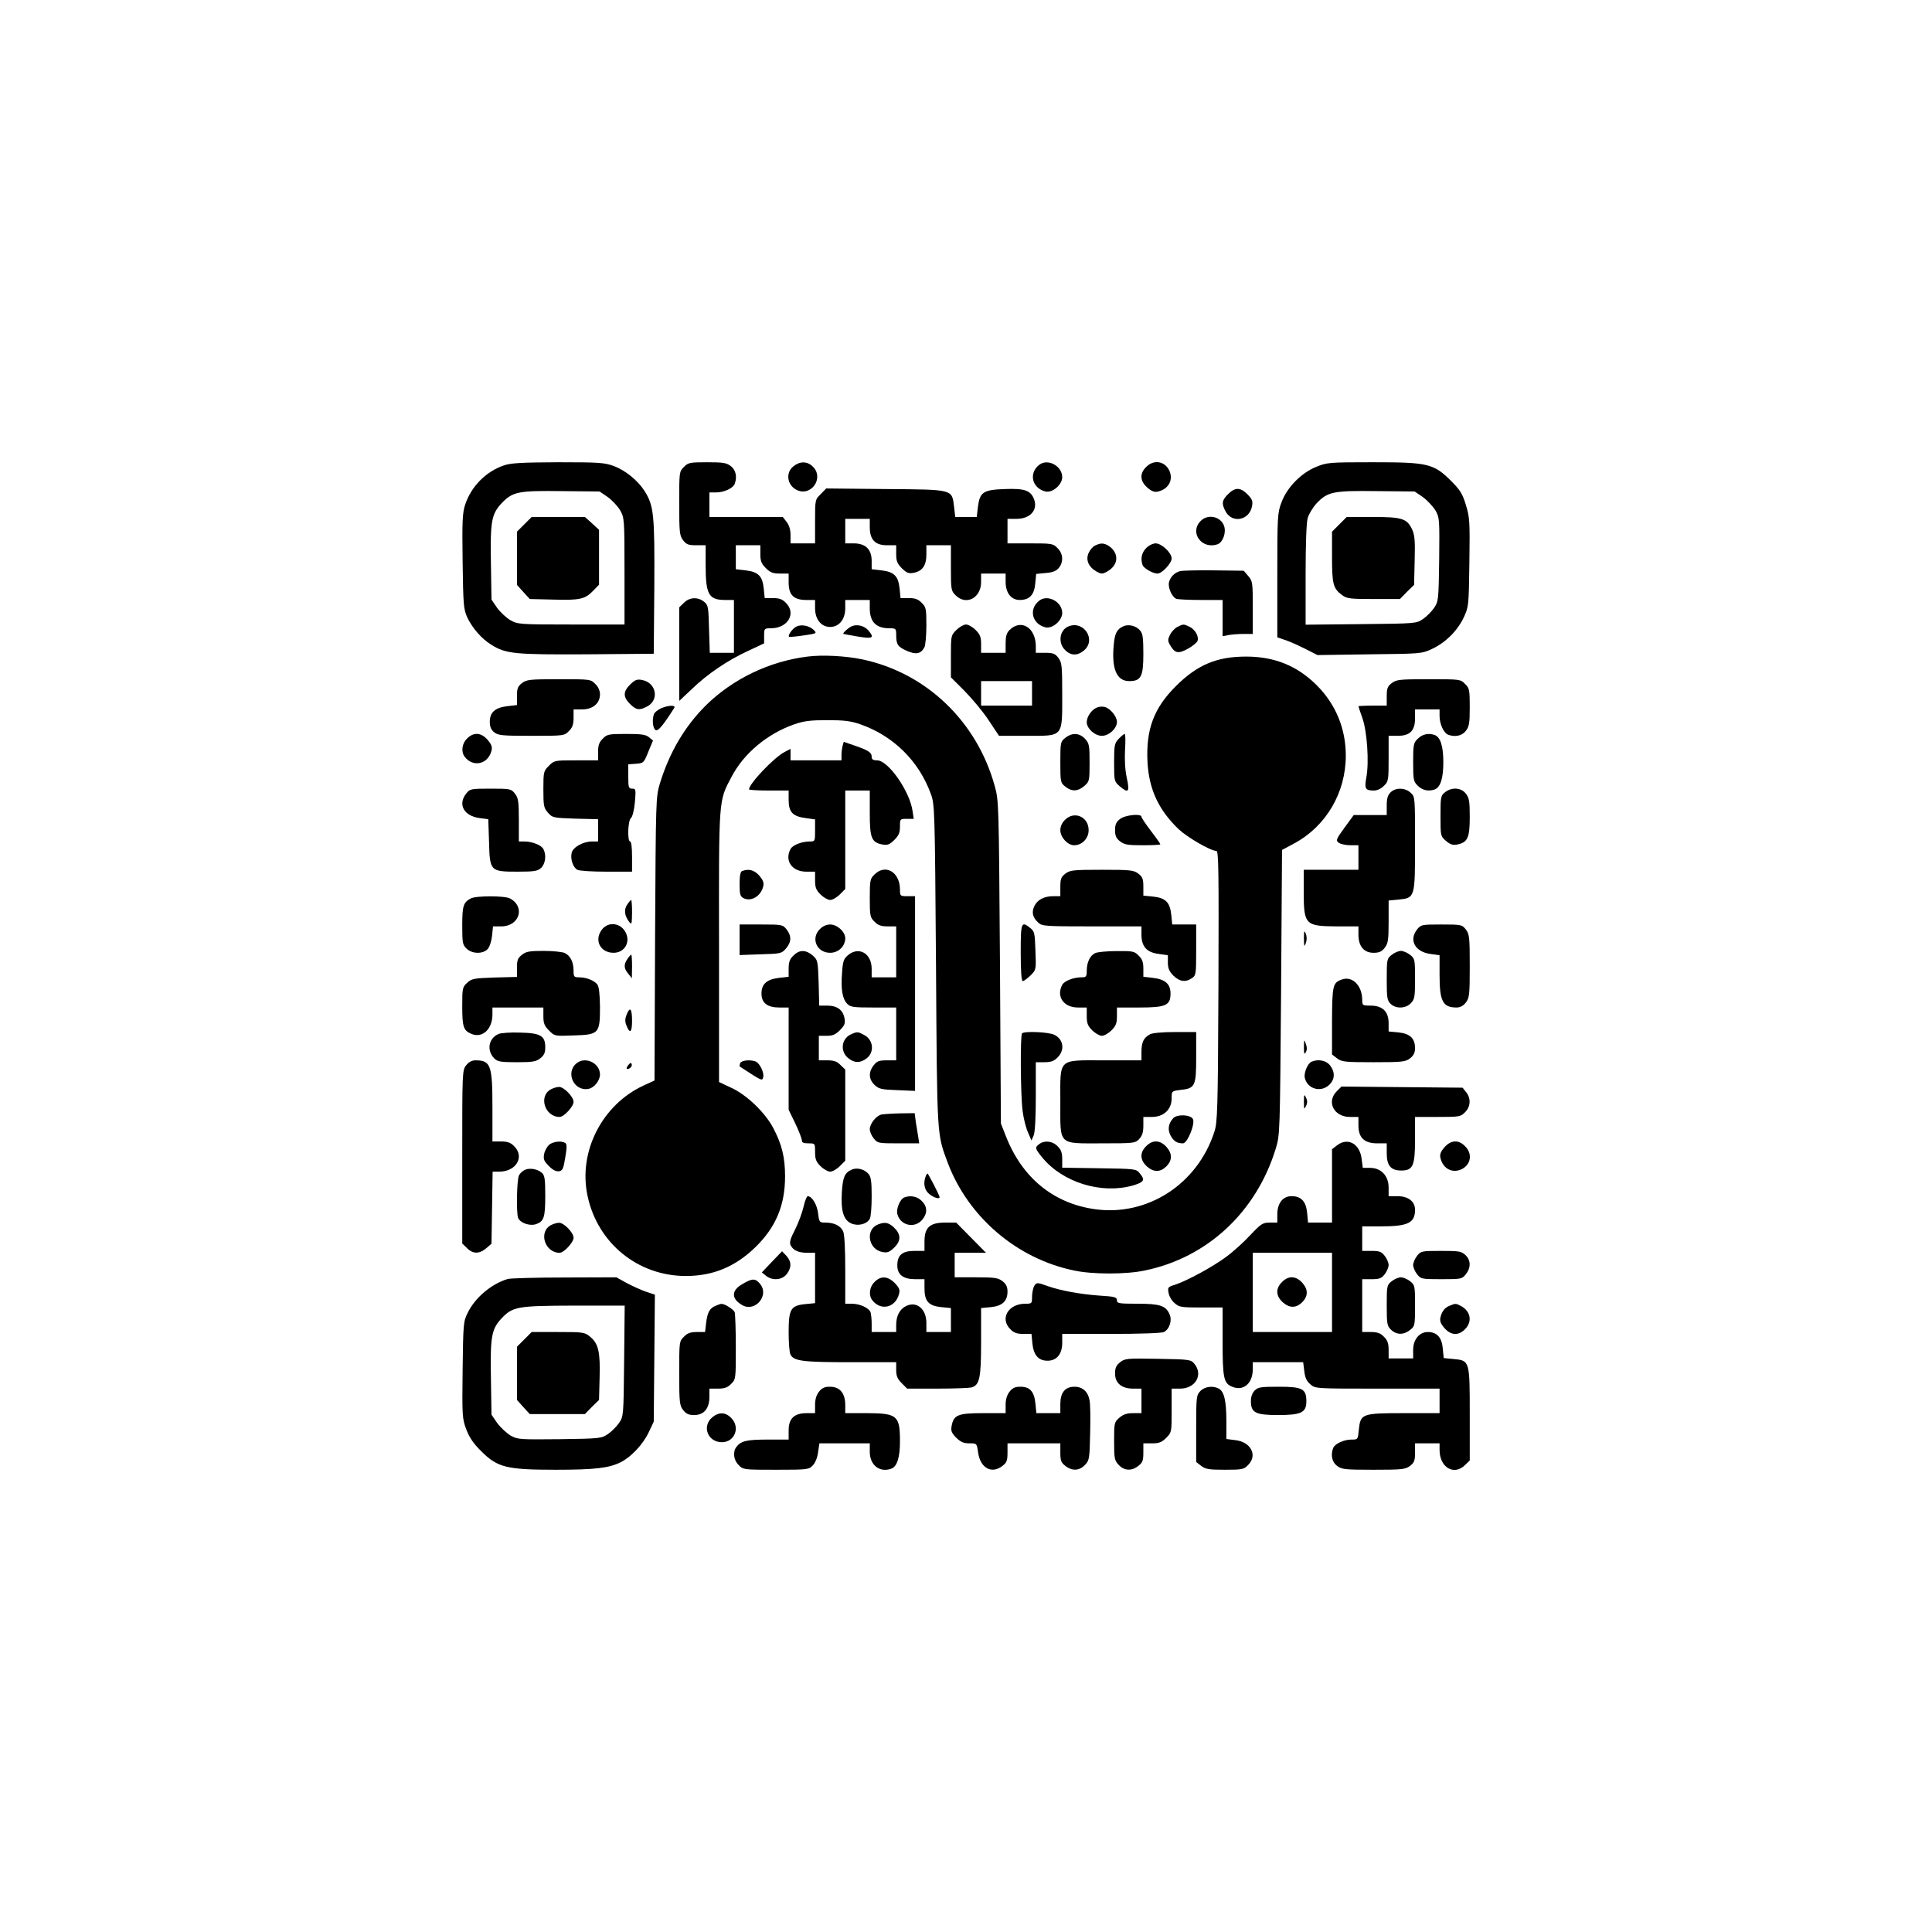
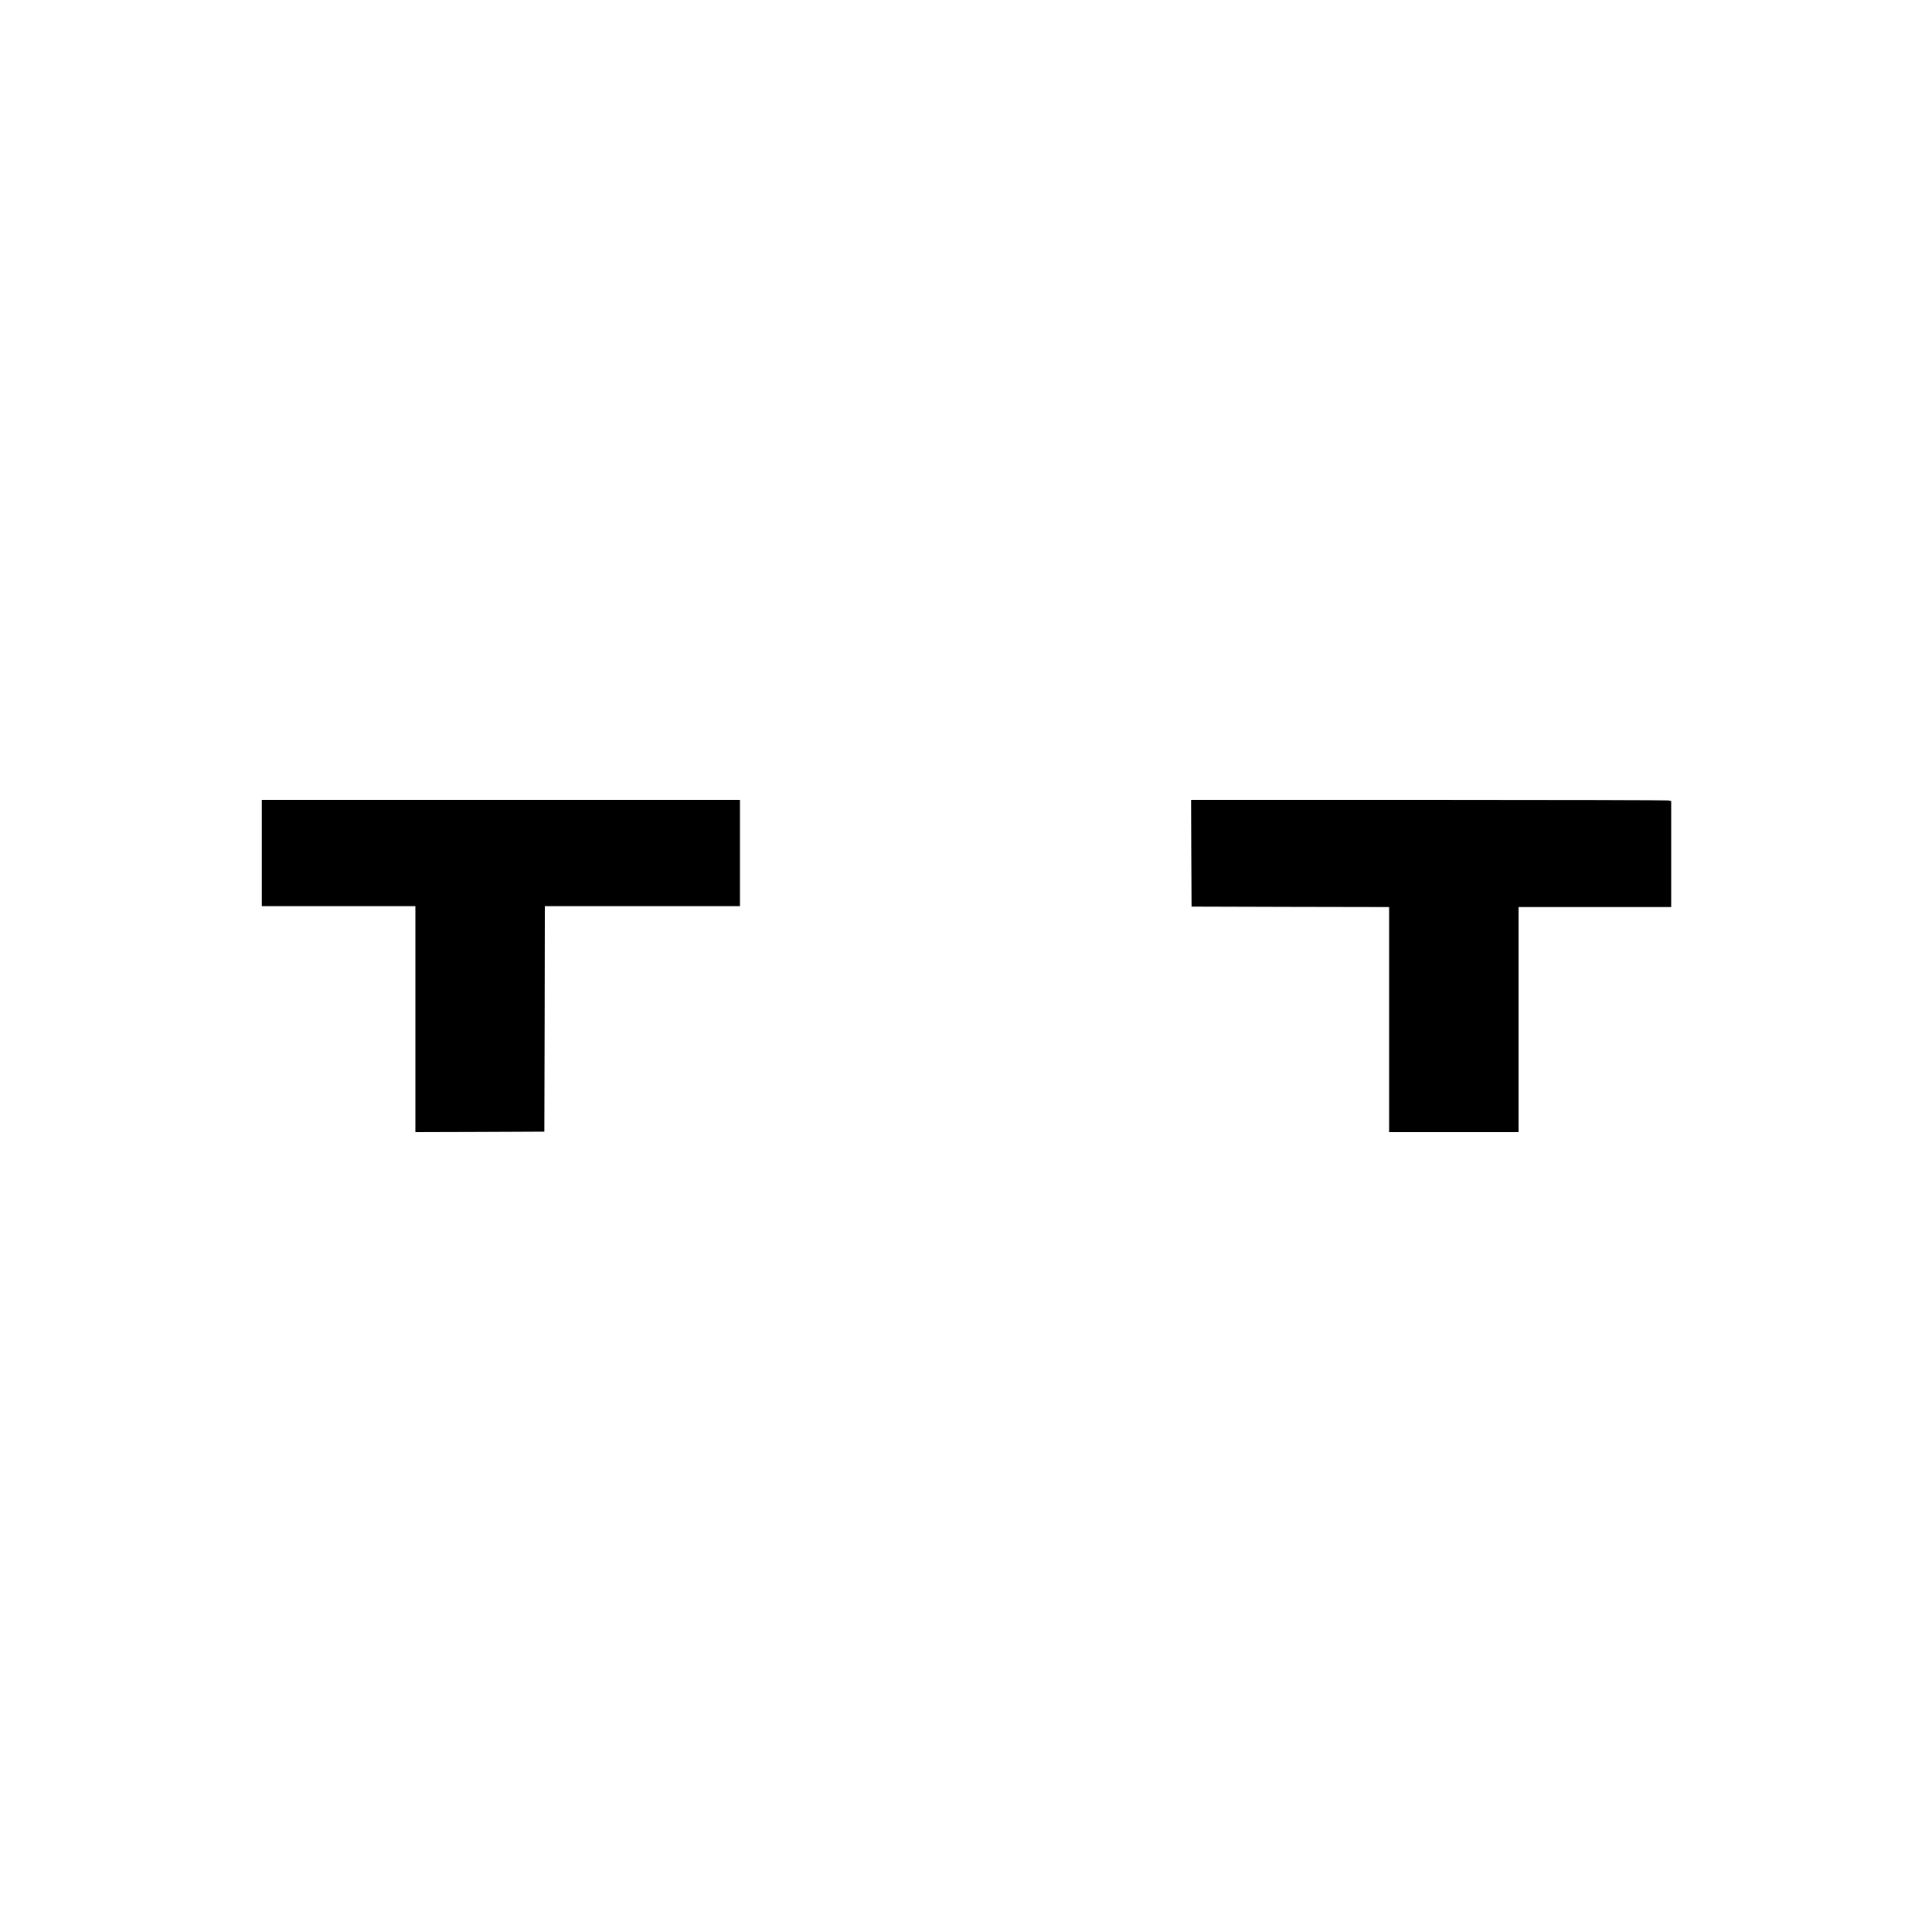
- <svg xmlns="http://www.w3.org/2000/svg" version="1.0" width="1024pt" height="1024pt" viewBox="0 0 1024 1024" preserveAspectRatio="xMidYMid meet">
-   <g transform="translate(0,1024) scale(0.1,-0.1)" fill="#000000" stroke="none">
-     <path d="M2670 7773 c-96 -33 -173 -112 -205 -209 -14 -43 -16 -89 -13 -300 3 -228 5 -253 24 -295 26 -56 76 -114 126 -145 78 -50 125 -54 509 -52 l354 3 3 354 c2 384 -2 430 -52 509 -35 55 -101 109 -163 132 -49 18 -77 20 -296 20 -193 -1 -251 -4 -287 -17z m552 -168 c23 -17 53 -49 65 -70 22 -39 23 -48 23 -322 l0 -283 -282 0 c-275 0 -284 1 -323 23 -21 12 -53 42 -70 65 l-30 44 -3 192 c-4 222 3 261 56 318 59 62 88 68 319 65 l201 -2 44 -30z" />
-     <path d="M2779 7461 l-39 -39 0 -141 0 -141 34 -38 34 -37 127 -3 c140 -4 166 2 211 49 l29 30 0 145 0 146 -37 34 -38 34 -141 0 -141 0 -39 -39z" />
-     <path d="M3625 7765 c-25 -24 -25 -27 -25 -193 0 -156 2 -171 21 -196 17 -22 28 -26 70 -26 l49 0 0 -104 c0 -157 16 -186 104 -186 l46 0 0 -140 0 -140 -64 0 -64 0 -4 126 c-3 118 -4 127 -27 145 -32 26 -77 24 -106 -6 l-25 -24 0 -248 0 -248 66 62 c82 80 193 155 301 204 l83 39 0 40 c0 39 1 40 36 40 90 0 136 79 79 135 -18 19 -35 25 -68 25 l-44 0 -5 51 c-7 66 -29 88 -96 96 l-52 6 0 63 0 64 65 0 65 0 0 -46 c0 -37 5 -51 29 -75 24 -24 38 -29 75 -29 l46 0 0 -48 c0 -65 27 -92 93 -92 l47 0 0 -44 c0 -59 33 -99 80 -99 47 0 80 40 80 99 l0 44 65 0 65 0 0 -47 c1 -70 34 -103 104 -103 34 0 36 -2 36 -34 0 -52 8 -64 57 -86 49 -21 74 -16 93 20 5 10 10 62 10 115 0 89 -2 98 -25 120 -18 19 -35 25 -68 25 l-44 0 -5 51 c-7 66 -29 88 -96 96 l-52 6 0 44 c0 61 -32 93 -95 93 l-45 0 0 65 0 65 65 0 65 0 0 -44 c0 -66 28 -96 91 -96 l49 0 0 -46 c0 -37 5 -51 30 -76 26 -25 36 -29 63 -24 46 9 67 39 67 97 l0 49 65 0 65 0 0 -120 c0 -115 1 -122 25 -145 55 -56 135 -15 135 70 l0 45 65 0 65 0 0 -44 c0 -58 29 -96 75 -96 51 0 77 27 82 87 l5 51 51 5 c37 3 56 11 69 27 26 32 23 76 -7 105 -23 24 -30 25 -145 25 l-120 0 0 65 0 65 48 0 c72 0 114 47 93 103 -18 48 -50 59 -155 55 -115 -4 -133 -16 -143 -96 l-6 -52 -57 0 -57 0 -6 52 c-12 96 0 93 -363 96 l-315 3 -29 -30 c-30 -29 -30 -30 -30 -145 l0 -116 -65 0 -65 0 0 44 c0 29 -7 52 -21 70 l-20 26 -195 0 -194 0 0 65 0 65 35 0 c42 0 90 22 99 45 14 37 6 74 -20 94 -23 18 -41 21 -126 21 -92 0 -101 -2 -123 -25z" />
-     <path d="M4206 7769 c-43 -33 -35 -99 15 -125 78 -40 150 64 86 124 -29 28 -67 28 -101 1z" />
-     <path d="M5509 7777 c-58 -44 -40 -124 32 -142 37 -9 89 36 89 76 0 59 -76 100 -121 66z" />
-     <path d="M6075 7765 c-36 -35 -33 -76 7 -110 23 -20 38 -25 57 -20 57 14 82 65 57 114 -25 48 -82 56 -121 16z" />
-     <path d="M6975 7765 c-79 -32 -154 -109 -183 -188 -21 -55 -22 -74 -22 -387 l0 -328 38 -13 c20 -6 68 -27 106 -46 l69 -35 276 4 c274 3 276 3 332 29 72 34 134 96 168 168 25 55 26 61 29 289 3 216 2 238 -18 304 -18 60 -30 80 -78 128 -93 93 -123 100 -415 100 -234 0 -244 -1 -302 -25z m567 -160 c23 -17 53 -49 66 -70 22 -39 22 -47 20 -261 -3 -215 -4 -221 -27 -256 -13 -19 -40 -46 -59 -59 -35 -24 -38 -24 -329 -27 l-293 -3 0 263 c0 157 4 279 11 302 6 21 27 56 47 78 59 62 88 68 319 65 l201 -2 44 -30z" />
-     <path d="M7099 7461 l-39 -39 0 -133 c0 -145 6 -168 53 -203 26 -19 42 -21 168 -21 l139 0 37 38 38 37 3 129 c3 107 0 136 -14 166 -27 57 -54 65 -210 65 l-136 0 -39 -39z" />
-     <path d="M6509 7621 c-33 -33 -35 -50 -14 -90 34 -67 127 -50 141 26 5 27 1 37 -24 63 -38 38 -66 38 -103 1z" />
-     <path d="M6362 7477 c-59 -63 11 -152 93 -121 27 11 45 62 33 96 -18 52 -88 66 -126 25z" />
-     <path d="M5803 7348 c-12 -6 -27 -24 -34 -41 -15 -36 1 -73 44 -97 24 -13 30 -13 54 0 43 24 59 61 44 97 -12 29 -47 54 -74 52 -7 0 -22 -5 -34 -11z" />
-     <path d="M6075 7335 c-24 -24 -31 -57 -19 -90 7 -18 55 -45 79 -45 24 0 75 55 75 80 0 30 -53 80 -85 80 -14 0 -37 -11 -50 -25z" />
-     <path d="M6255 7213 c-29 -7 -52 -31 -59 -59 -7 -28 16 -79 39 -88 9 -3 68 -6 131 -6 l114 0 0 -96 0 -96 31 6 c17 3 53 6 80 6 l49 0 0 139 c0 133 -1 141 -24 168 l-24 28 -159 2 c-87 1 -167 -1 -178 -4z" />
-     <path d="M5509 7057 c-58 -44 -40 -124 32 -142 37 -9 89 36 89 76 0 59 -76 100 -121 66z" />
-     <path d="M4223 6920 c-20 -8 -49 -47 -41 -55 2 -2 37 1 77 7 70 10 72 11 54 29 -23 22 -62 31 -90 19z" />
-     <path d="M4515 6921 c-19 -8 -53 -40 -44 -41 2 -1 37 -7 77 -14 78 -13 88 -7 55 32 -21 25 -60 35 -88 23z" />
-     <path d="M5069 6901 c-29 -29 -29 -31 -29 -140 l0 -111 74 -74 c40 -41 98 -110 127 -155 l54 -81 147 0 c196 0 188 -10 188 220 0 154 -2 169 -21 194 -17 22 -28 26 -70 26 l-49 0 0 34 c0 100 -78 148 -140 86 -15 -15 -20 -34 -20 -70 l0 -50 -65 0 -65 0 0 46 c0 37 -5 51 -29 75 -16 16 -39 29 -51 29 -12 0 -35 -13 -51 -29z m401 -336 l0 -65 -135 0 -135 0 0 65 0 65 135 0 135 0 0 -65z" />
-     <path d="M5663 6920 c-47 -19 -57 -87 -18 -125 30 -31 66 -32 101 -2 66 57 -2 160 -83 127z" />
-     <path d="M5955 6921 c-35 -15 -47 -38 -52 -100 -12 -127 16 -191 82 -191 63 0 75 24 75 144 0 84 -3 108 -17 124 -21 25 -60 35 -88 23z" />
-     <path d="M6240 6917 c-14 -7 -31 -26 -39 -42 -12 -25 -12 -32 0 -53 26 -45 43 -49 96 -20 26 15 50 34 51 44 6 24 -16 60 -45 73 -30 14 -32 14 -63 -2z" />
-     <path d="M4280 6760 c-202 -25 -395 -118 -537 -257 -113 -112 -194 -249 -245 -414 -22 -74 -22 -77 -26 -825 l-3 -751 -57 -26 c-221 -102 -348 -351 -298 -585 53 -251 267 -425 521 -425 143 0 260 48 366 150 110 106 160 223 160 378 0 101 -17 170 -63 257 -43 81 -137 172 -219 211 l-68 32 0 715 c-1 795 -3 772 66 902 65 125 190 229 333 279 52 18 87 22 175 22 88 0 123 -4 175 -22 175 -61 311 -195 374 -370 20 -54 21 -81 27 -906 6 -923 4 -892 63 -1050 109 -287 367 -507 669 -569 98 -21 276 -21 374 0 332 68 592 310 695 647 22 71 22 84 28 827 l5 755 65 35 c169 91 273 269 273 465 0 143 -53 272 -154 373 -103 103 -224 152 -374 152 -155 0 -258 -43 -371 -155 -118 -117 -161 -230 -152 -405 8 -143 58 -252 165 -355 46 -43 169 -115 200 -115 12 0 13 -105 11 -717 -3 -660 -5 -722 -22 -773 -90 -277 -355 -448 -633 -409 -220 31 -386 167 -472 388 l-26 66 -5 855 c-6 845 -6 856 -28 935 -95 343 -364 599 -701 670 -90 19 -213 25 -291 15z" />
-     <path d="M2766 6619 c-22 -17 -26 -29 -26 -68 l0 -48 -52 -6 c-65 -8 -92 -33 -92 -83 0 -26 7 -42 23 -55 21 -17 42 -19 198 -19 171 0 174 0 198 25 19 18 25 35 25 70 l0 45 45 0 c57 0 95 32 95 80 0 19 -9 40 -25 55 -24 25 -27 25 -193 25 -156 0 -171 -2 -196 -21z" />
-     <path d="M3340 6612 c-38 -38 -38 -66 -1 -103 33 -33 50 -35 90 -14 67 34 50 127 -26 141 -27 5 -37 1 -63 -24z" />
-     <path d="M7376 6619 c-22 -17 -26 -28 -26 -70 l0 -49 -75 0 c-41 0 -75 -2 -75 -3 0 -2 9 -30 21 -63 25 -71 36 -234 21 -314 -11 -61 -6 -70 41 -70 16 0 38 10 52 25 24 23 25 30 25 145 l0 120 48 0 c65 0 92 27 92 93 l0 47 65 0 65 0 0 -35 c0 -42 22 -90 45 -99 37 -14 74 -6 94 20 18 23 21 41 21 126 0 92 -2 101 -25 123 -24 25 -27 25 -193 25 -156 0 -171 -2 -196 -21z" />
-     <path d="M3504 6486 c-17 -8 -34 -21 -38 -31 -10 -28 -7 -72 8 -84 12 -10 38 20 99 116 11 17 -28 16 -69 -1z" />
-     <path d="M5814 6490 c-28 -11 -54 -48 -54 -78 0 -33 43 -72 80 -72 38 0 80 39 80 74 0 29 -36 72 -65 79 -11 3 -30 2 -41 -3z" />
-     <path d="M2475 6325 c-27 -26 -32 -70 -12 -96 44 -58 124 -40 142 32 5 19 0 34 -20 57 -34 40 -75 43 -110 7z" />
-     <path d="M3195 6325 c-19 -18 -25 -35 -25 -70 l0 -45 -116 0 c-114 0 -116 0 -145 -29 -28 -28 -29 -33 -29 -125 0 -86 2 -98 24 -123 24 -27 27 -28 145 -32 l121 -3 0 -59 0 -59 -32 0 c-47 0 -101 -30 -108 -60 -8 -32 7 -78 30 -90 10 -6 80 -10 154 -10 l136 0 0 80 c0 47 -4 80 -10 80 -16 0 -12 111 4 124 8 6 17 41 21 84 6 68 5 72 -14 72 -19 0 -21 6 -21 64 l0 65 41 3 c40 3 42 5 65 63 l25 60 -22 18 c-17 14 -41 17 -121 17 -92 0 -101 -2 -123 -25z" />
-     <path d="M5646 6329 c-25 -20 -26 -24 -26 -129 0 -105 1 -109 26 -129 35 -28 67 -26 101 3 27 24 28 27 28 124 0 92 -2 102 -24 126 -30 32 -69 34 -105 5z" />
-     <path d="M5929 6324 c-22 -24 -24 -34 -24 -126 0 -97 1 -100 28 -124 48 -41 56 -33 39 44 -9 42 -12 98 -9 150 3 45 2 82 -2 82 -4 0 -18 -12 -32 -26z" />
-     <path d="M7515 6325 c-23 -22 -25 -31 -25 -125 0 -94 2 -103 25 -125 24 -24 57 -31 90 -19 30 12 45 60 45 144 0 84 -15 132 -45 144 -33 12 -66 5 -90 -19z" />
-     <path d="M4466 6287 c-3 -12 -6 -34 -6 -49 l0 -28 -135 0 -135 0 0 30 0 31 -32 -17 c-56 -29 -188 -168 -188 -198 0 -3 47 -6 105 -6 l105 0 0 -50 c0 -64 21 -87 90 -96 l50 -7 0 -58 c0 -58 0 -59 -29 -59 -41 0 -90 -19 -101 -40 -33 -62 8 -120 83 -120 l47 0 0 -46 c0 -37 5 -51 29 -75 16 -16 39 -29 51 -29 12 0 35 13 51 29 l29 29 0 261 0 261 65 0 65 0 0 -119 c0 -133 9 -156 67 -167 27 -5 37 -1 63 24 24 24 30 39 30 71 0 40 0 41 36 41 l37 0 -6 40 c-14 105 -129 270 -188 270 -22 0 -29 5 -29 20 0 22 -19 34 -95 60 l-53 18 -6 -21z" />
-     <path d="M2471 6034 c-46 -58 -12 -119 71 -130 l46 -6 4 -120 c4 -156 6 -158 152 -158 89 0 105 3 124 20 23 22 29 68 12 100 -11 21 -60 40 -101 40 l-29 0 0 114 c0 99 -3 117 -21 140 -20 25 -24 26 -129 26 -105 0 -109 -1 -129 -26z" />
-     <path d="M7370 6040 c-15 -15 -20 -33 -20 -70 l0 -50 -88 0 -87 0 -49 -67 c-45 -62 -47 -68 -30 -80 10 -7 37 -13 61 -13 l43 0 0 -65 0 -65 -145 0 -145 0 0 -116 c0 -175 8 -183 173 -184 l117 0 0 -44 c0 -61 29 -96 80 -96 30 0 43 6 59 26 18 23 21 41 21 139 l0 112 52 5 c88 9 88 8 88 297 0 246 0 248 -23 269 -30 28 -80 29 -107 2z" />
-     <path d="M7659 6041 c-23 -18 -24 -26 -24 -126 0 -105 0 -107 29 -132 23 -19 36 -24 60 -19 55 11 66 36 66 146 0 83 -3 101 -21 124 -25 32 -75 35 -110 7z" />
-     <path d="M5645 5895 c-16 -15 -25 -36 -25 -55 0 -38 39 -80 73 -80 42 0 77 36 77 80 0 71 -76 104 -125 55z" />
-     <path d="M5936 5899 c-20 -16 -26 -29 -26 -59 0 -30 6 -43 26 -59 23 -18 41 -21 120 -21 52 0 94 2 94 5 0 3 -22 35 -50 71 -27 36 -50 69 -50 75 0 18 -86 10 -114 -12z" />
-     <path d="M3933 5623 c-9 -3 -13 -27 -13 -68 0 -54 3 -66 20 -75 40 -21 92 9 105 61 5 19 0 34 -20 57 -26 31 -58 39 -92 25z" />
-     <path d="M4635 5605 c-23 -22 -25 -31 -25 -125 0 -94 2 -103 25 -125 18 -19 35 -25 70 -25 l45 0 0 -135 0 -135 -65 0 -65 0 0 45 c0 82 -68 121 -126 72 -23 -20 -27 -33 -31 -94 -7 -87 2 -138 28 -164 17 -17 33 -19 139 -19 l120 0 0 -140 0 -140 -49 0 c-42 0 -53 -4 -70 -26 -29 -36 -27 -75 5 -105 23 -21 36 -24 120 -27 l94 -4 0 516 0 516 -40 0 c-39 0 -40 1 -40 35 0 93 -77 138 -135 80z" />
-     <path d="M5646 5609 c-22 -17 -26 -28 -26 -70 l0 -49 -37 0 c-49 0 -85 -19 -101 -53 -15 -32 -9 -60 21 -87 20 -19 36 -20 284 -20 l263 0 0 -44 c0 -63 28 -94 91 -102 l49 -7 0 -39 c0 -30 7 -46 29 -69 33 -32 65 -37 99 -13 21 14 22 22 22 150 l0 134 -64 0 -63 0 -5 51 c-7 67 -30 90 -97 97 l-51 5 0 48 c0 39 -4 51 -26 68 -25 19 -40 21 -194 21 -154 0 -169 -2 -194 -21z" />
-     <path d="M2495 5478 c-39 -21 -45 -39 -45 -143 0 -93 2 -103 23 -123 30 -29 87 -29 112 -2 10 11 20 42 23 70 l5 50 44 0 c96 0 129 104 46 148 -27 15 -181 15 -208 0z" />
-     <path d="M3324 5445 c-18 -27 -14 -58 10 -90 14 -18 15 -15 16 48 0 37 -2 67 -5 67 -2 0 -12 -11 -21 -25z" />
-     <path d="M3191 5314 c-44 -56 -10 -124 61 -124 58 0 91 56 64 108 -26 51 -91 59 -125 16z" />
-     <path d="M3920 5259 l0 -81 111 4 c107 3 112 4 135 31 29 34 30 66 3 101 -20 25 -23 26 -135 26 l-114 0 0 -81z" />
-     <path d="M4345 5315 c-49 -49 -16 -125 55 -125 44 0 80 35 80 77 0 34 -42 73 -80 73 -19 0 -40 -9 -55 -25z" />
-     <path d="M5410 5190 c0 -100 4 -150 11 -150 6 0 24 14 41 30 30 30 30 30 26 131 -3 92 -5 103 -27 120 -48 39 -51 31 -51 -131z" />
-     <path d="M7511 5314 c-45 -57 -11 -119 70 -130 l49 -7 0 -104 c0 -140 17 -173 90 -173 19 0 36 9 49 26 19 25 21 40 21 194 0 154 -2 169 -21 194 -20 25 -24 26 -129 26 -105 0 -109 -1 -129 -26z" />
-     <path d="M6911 5265 c1 -43 2 -46 10 -24 6 16 6 35 0 50 -8 20 -10 16 -10 -26z" />
-     <path d="M2766 5179 c-22 -17 -26 -28 -26 -69 l0 -48 -119 -3 c-110 -4 -121 -6 -145 -28 -25 -23 -26 -30 -26 -123 0 -111 6 -130 49 -148 58 -24 111 25 111 103 l0 37 135 0 135 0 0 -46 c0 -37 5 -51 30 -76 30 -30 30 -30 131 -26 134 4 139 10 139 152 -1 67 -5 107 -14 118 -16 21 -58 38 -97 38 -26 0 -29 3 -29 35 0 46 -17 80 -47 94 -13 6 -64 11 -112 11 -74 0 -93 -3 -115 -21z" />
-     <path d="M4205 5175 c-19 -18 -25 -35 -25 -68 l0 -44 -52 -6 c-65 -8 -92 -33 -92 -83 0 -50 31 -74 95 -74 l49 0 0 -271 0 -271 35 -72 c19 -40 35 -81 35 -90 0 -12 9 -16 35 -16 35 0 35 0 35 -46 0 -37 5 -51 29 -75 16 -16 39 -29 51 -29 12 0 35 13 51 29 l29 29 0 242 0 241 -25 24 c-18 19 -35 25 -70 25 l-45 0 0 65 0 65 41 0 c32 0 47 6 71 30 25 26 29 36 24 63 -8 44 -39 67 -91 67 l-43 0 -3 121 c-4 118 -5 121 -32 145 -36 31 -71 31 -102 -1z" />
-     <path d="M5804 5188 c-27 -13 -44 -49 -44 -93 0 -32 -3 -35 -29 -35 -41 0 -90 -19 -101 -40 -33 -62 8 -120 83 -120 l47 0 0 -46 c0 -37 5 -51 29 -75 16 -16 39 -29 51 -29 12 0 35 13 51 29 24 24 29 38 29 75 l0 46 119 0 c140 0 165 11 165 74 0 50 -27 75 -92 83 l-52 6 0 44 c0 33 -6 50 -25 68 -22 23 -31 25 -117 24 -51 0 -103 -5 -114 -11z" />
-     <path d="M7376 5179 c-25 -20 -26 -24 -26 -130 0 -96 2 -111 20 -129 28 -28 81 -26 108 3 20 21 22 34 22 129 0 103 -1 107 -26 127 -15 12 -37 21 -49 21 -12 0 -34 -9 -49 -21z" />
-     <path d="M3326 5158 c-21 -30 -20 -51 4 -79 l19 -24 1 63 c0 34 -2 62 -4 62 -3 0 -12 -10 -20 -22z" />
-     <path d="M7111 5048 c-47 -17 -50 -31 -51 -220 l0 -177 26 -20 c25 -19 40 -21 194 -21 154 0 169 2 194 21 19 15 26 30 26 54 0 51 -27 77 -88 83 l-52 5 0 44 c0 61 -32 93 -95 93 -43 0 -45 1 -45 30 0 77 -53 129 -109 108z" />
-     <path d="M3321 4862 c-8 -20 -9 -36 -2 -54 19 -50 31 -42 31 21 0 66 -11 78 -29 33z" />
-     <path d="M2643 4760 c-54 -23 -65 -88 -23 -130 17 -17 34 -20 119 -20 84 0 102 3 125 21 20 16 26 29 26 58 0 61 -25 76 -134 78 -50 2 -101 -2 -113 -7z" />
-     <path d="M4515 4760 c-54 -21 -65 -89 -21 -127 34 -28 65 -29 100 -2 42 33 35 99 -15 124 -31 17 -36 17 -64 5z" />
-     <path d="M5417 4763 c-10 -10 -8 -328 3 -411 5 -40 18 -92 29 -115 l18 -42 12 28 c7 17 11 98 11 208 l0 179 45 0 c35 0 52 6 70 25 40 39 32 96 -16 120 -28 15 -159 21 -172 8z" />
-     <path d="M6095 4758 c-34 -19 -44 -41 -45 -90 l0 -48 -193 0 c-254 0 -237 16 -237 -221 0 -233 -15 -219 221 -219 171 0 176 1 197 23 16 17 22 36 22 70 l0 47 46 0 c62 0 104 40 104 98 0 39 0 39 45 45 80 8 85 20 85 174 l0 133 -112 0 c-66 0 -121 -5 -133 -12z" />
-     <path d="M6911 4690 c0 -36 2 -41 10 -27 7 12 7 27 0 45 -9 25 -9 24 -10 -18z" />
-     <path d="M2471 4594 c-21 -26 -21 -36 -21 -486 l0 -459 25 -24 c31 -32 66 -32 102 -1 l28 24 3 191 3 191 35 0 c90 0 136 79 79 135 -18 19 -35 25 -70 25 l-45 0 0 180 c0 225 -9 250 -90 250 -19 0 -36 -9 -49 -26z" />
-     <path d="M3058 4606 c-64 -48 -17 -153 62 -137 30 6 60 44 60 76 0 59 -75 97 -122 61z" />
-     <path d="M3923 4605 c-3 -9 -4 -17 -2 -18 120 -78 118 -77 124 -57 7 23 -18 75 -40 84 -31 11 -75 6 -82 -9z" />
-     <path d="M6952 4613 c-21 -8 -43 -61 -36 -87 14 -58 85 -78 129 -36 31 29 32 68 4 104 -20 25 -61 34 -97 19z" />
-     <path d="M3331 4596 c-16 -19 -11 -29 8 -17 7 5 12 14 9 21 -3 9 -8 7 -17 -4z" />
-     <path d="M2923 4468 c-71 -34 -37 -148 43 -148 23 0 74 55 74 80 0 27 -52 80 -77 79 -10 0 -28 -5 -40 -11z" />
-     <path d="M7085 4456 c-56 -56 -15 -136 70 -136 l45 0 0 -45 c0 -65 31 -95 100 -95 l50 0 0 -53 c0 -65 22 -91 77 -91 62 0 73 25 73 165 l0 119 120 0 c115 0 122 1 145 25 30 29 32 74 6 106 l-19 24 -321 3 -321 3 -25 -25z" />
-     <path d="M6911 4400 c0 -40 2 -42 11 -22 8 16 8 28 0 45 -9 19 -11 17 -11 -23z" />
-     <path d="M4673 4333 c-28 -5 -63 -49 -63 -78 0 -12 9 -34 21 -49 20 -25 23 -26 131 -26 l110 0 -5 33 c-3 17 -9 53 -13 80 l-6 47 -77 -1 c-42 -1 -86 -4 -98 -6z" />
-     <path d="M6218 4313 c-26 -29 -30 -60 -14 -91 16 -30 34 -42 66 -42 24 0 67 107 52 130 -14 23 -85 25 -104 3z" />
-     <path d="M2911 4173 c-11 -10 -24 -32 -27 -50 -5 -27 -1 -37 25 -63 20 -21 39 -30 53 -28 20 3 24 12 34 73 9 52 9 72 0 77 -20 13 -63 8 -85 -9z" />
-     <path d="M5508 4176 c-24 -18 -23 -23 17 -72 108 -131 311 -194 477 -148 62 18 69 29 39 65 -19 24 -23 24 -215 27 l-196 3 0 45 c0 34 -6 51 -25 69 -27 28 -70 32 -97 11z" />
-     <path d="M6075 4165 c-36 -35 -33 -76 7 -110 34 -29 69 -28 100 3 31 31 32 66 3 100 -34 40 -75 43 -110 7z" />
-     <path d="M7086 4169 l-26 -20 0 -195 0 -194 -64 0 -63 0 -5 52 c-6 61 -32 88 -83 88 -46 0 -75 -38 -75 -96 l0 -44 -40 0 c-37 0 -46 -6 -102 -65 -33 -36 -90 -88 -127 -115 -70 -53 -210 -129 -275 -150 -36 -11 -38 -14 -32 -44 3 -17 17 -41 32 -53 23 -21 35 -23 140 -23 l114 0 0 -180 c0 -195 6 -222 51 -240 59 -25 109 17 109 93 l0 37 134 0 133 0 6 -47 c4 -35 12 -53 32 -70 26 -23 27 -23 356 -23 l329 0 0 -65 0 -65 -189 0 c-223 0 -230 -3 -239 -88 -5 -52 -5 -52 -39 -52 -40 0 -88 -22 -97 -45 -14 -37 -6 -74 20 -94 25 -19 40 -21 194 -21 154 0 169 2 194 21 22 17 26 28 26 70 l0 49 65 0 65 0 0 -35 c0 -93 77 -138 135 -80 l25 24 0 244 c0 286 0 286 -87 294 l-51 5 -5 51 c-5 58 -31 87 -79 87 -45 0 -78 -39 -78 -95 l0 -45 -65 0 -65 0 0 45 c0 35 -6 52 -25 70 -18 19 -35 25 -70 25 l-45 0 0 140 0 140 49 0 c42 0 53 4 70 26 12 15 21 37 21 49 0 12 -9 34 -21 49 -17 22 -28 26 -70 26 l-49 0 0 65 0 65 99 0 c143 0 181 18 181 88 0 44 -36 72 -93 72 l-47 0 0 46 c0 62 -40 104 -98 104 l-39 0 -6 47 c-9 81 -74 117 -131 72z m-26 -779 l0 -210 -210 0 -210 0 0 210 0 210 210 0 210 0 0 -210z" />
-     <path d="M6795 3445 c-36 -35 -33 -76 7 -110 34 -29 69 -28 100 3 31 31 32 66 3 100 -34 40 -75 43 -110 7z" />
-     <path d="M7655 4158 c-20 -23 -25 -38 -20 -57 14 -57 65 -82 114 -57 48 25 56 82 16 121 -35 36 -76 33 -110 -7z" />
-     <path d="M2783 4040 c-12 -5 -26 -18 -32 -29 -12 -21 -15 -199 -5 -226 11 -27 62 -45 96 -33 41 15 48 35 48 151 0 86 -3 107 -17 120 -24 21 -63 28 -90 17z" />
-     <path d="M4515 4041 c-38 -16 -48 -40 -53 -120 -6 -100 9 -148 51 -166 36 -15 82 -3 97 25 6 10 10 63 10 118 0 80 -3 104 -17 120 -21 25 -60 35 -88 23z" />
-     <path d="M4906 4004 c-14 -36 -6 -73 20 -93 25 -20 54 -28 54 -16 0 9 -60 125 -64 125 -2 0 -7 -7 -10 -16z" />
-     <path d="M4259 3844 c-7 -31 -27 -85 -45 -121 -26 -50 -31 -70 -23 -84 14 -27 42 -39 88 -39 l41 0 0 -134 0 -133 -52 -5 c-77 -8 -88 -26 -88 -150 0 -55 4 -108 10 -118 18 -34 65 -40 316 -40 l244 0 0 -41 c0 -31 6 -47 29 -70 l29 -29 159 0 c87 0 168 3 181 6 44 12 52 48 52 242 l0 179 52 5 c61 6 88 32 88 83 0 24 -7 39 -26 54 -23 18 -41 21 -140 21 l-114 0 0 65 0 65 83 0 83 0 -79 80 -79 80 -59 0 c-81 0 -109 -26 -109 -100 l0 -50 -53 0 c-65 0 -91 -22 -91 -77 0 -49 31 -73 95 -73 l49 0 0 -49 c0 -68 22 -92 88 -99 l52 -5 0 -63 0 -64 -65 0 -65 0 0 48 c0 74 -51 117 -107 90 -34 -16 -53 -52 -53 -100 l0 -38 -65 0 -65 0 0 44 c0 24 -3 52 -6 61 -9 23 -57 45 -99 45 l-35 0 0 180 c0 110 -4 188 -11 203 -13 30 -48 47 -93 47 -33 0 -34 1 -40 50 -6 47 -33 90 -55 90 -5 0 -15 -25 -22 -56z" />
-     <path d="M4792 3893 c-21 -8 -43 -61 -36 -87 15 -61 90 -79 131 -32 30 35 29 71 -2 101 -23 24 -61 31 -93 18z" />
-     <path d="M2923 3748 c-71 -34 -37 -148 43 -148 23 0 74 55 74 80 0 27 -52 80 -77 79 -10 0 -28 -5 -40 -11z" />
-     <path d="M4653 3750 c-68 -28 -51 -132 24 -146 27 -5 37 -1 64 25 37 37 34 72 -7 109 -27 23 -45 26 -81 12z" />
-     <path d="M4091 3552 l-53 -56 22 -18 c34 -27 84 -23 109 8 27 34 27 67 -1 98 l-23 24 -54 -56z" />
-     <path d="M7511 3584 c-12 -15 -21 -37 -21 -49 0 -12 9 -34 21 -49 20 -25 24 -26 129 -26 105 0 109 1 129 26 28 35 27 75 -2 102 -21 20 -34 22 -129 22 -103 0 -107 -1 -127 -26z" />
-     <path d="M2690 3461 c-87 -27 -172 -99 -211 -179 -23 -45 -24 -58 -27 -303 -3 -243 -2 -258 19 -314 16 -43 38 -76 79 -116 86 -87 135 -99 396 -99 208 0 282 9 344 40 56 28 119 96 148 158 l27 57 3 336 3 337 -48 16 c-26 9 -72 30 -102 46 l-54 30 -276 -1 c-152 0 -287 -4 -301 -8z m618 -434 c-3 -291 -3 -294 -27 -329 -13 -19 -40 -46 -59 -59 -35 -23 -41 -24 -256 -27 -214 -2 -222 -2 -261 20 -21 13 -53 43 -70 66 l-30 44 -3 192 c-4 222 3 261 56 318 60 63 82 67 385 68 l268 0 -3 -293z" />
-     <path d="M2779 3141 l-39 -39 0 -141 0 -141 34 -38 34 -37 146 0 146 0 37 38 38 37 3 117 c4 136 -6 181 -49 217 -30 25 -35 26 -171 26 l-140 0 -39 -39z" />
-     <path d="M4635 3445 c-27 -26 -32 -70 -12 -96 45 -59 124 -40 142 33 6 22 1 33 -23 58 -37 37 -74 39 -107 5z" />
-     <path d="M7376 3449 c-25 -20 -26 -24 -26 -128 0 -99 2 -109 23 -129 29 -28 67 -28 101 -1 25 20 26 24 26 129 0 105 -1 109 -26 129 -15 12 -37 21 -49 21 -12 0 -34 -9 -49 -21z" />
-     <path d="M3933 3433 c-59 -34 -57 -79 4 -112 67 -35 140 53 93 112 -26 33 -42 33 -97 0z" />
-     <path d="M5480 3421 c-5 -11 -10 -36 -10 -55 0 -35 -1 -36 -36 -36 -90 0 -136 -79 -79 -135 18 -19 35 -25 68 -25 l44 0 5 -51 c6 -60 31 -90 77 -91 50 -2 81 34 81 94 l0 48 261 0 c147 0 268 4 278 10 31 16 45 64 29 96 -20 44 -51 54 -170 54 -98 0 -108 2 -108 18 0 17 -11 20 -92 25 -100 7 -206 26 -277 51 -55 20 -58 20 -71 -3z" />
-     <path d="M3795 3320 c-33 -13 -45 -34 -52 -89 l-6 -51 -44 0 c-33 0 -50 -6 -68 -25 -25 -24 -25 -27 -25 -193 0 -156 2 -171 21 -196 16 -20 29 -26 59 -26 51 0 80 35 80 96 l0 44 45 0 c35 0 52 6 70 25 25 24 25 27 25 194 0 93 -3 177 -6 186 -6 15 -54 46 -71 44 -4 0 -17 -4 -28 -9z" />
-     <path d="M7685 3320 c-27 -10 -42 -29 -50 -61 -5 -19 0 -34 20 -57 34 -40 75 -43 110 -7 40 40 30 96 -22 123 -25 14 -30 14 -58 2z" />
-     <path d="M5937 3020 c-21 -17 -27 -30 -27 -60 0 -51 35 -80 96 -80 l44 0 0 -65 0 -65 -44 0 c-33 0 -52 -6 -73 -24 -27 -24 -28 -27 -28 -124 0 -92 2 -102 24 -126 30 -32 69 -34 105 -5 22 17 26 28 26 70 l0 49 46 0 c37 0 51 5 75 29 29 29 29 31 29 145 l0 116 45 0 c81 0 123 73 76 131 -19 23 -24 24 -193 27 -165 3 -175 2 -201 -18z" />
-     <path d="M4341 2864 c-14 -18 -21 -41 -21 -70 l0 -44 -44 0 c-66 0 -96 -28 -96 -91 l0 -49 -111 0 c-110 0 -142 -7 -166 -39 -20 -26 -15 -70 12 -96 24 -25 27 -25 198 -25 168 0 174 1 195 23 13 13 25 43 28 70 l7 47 133 0 134 0 0 -45 c0 -71 53 -112 115 -89 30 12 45 60 45 144 0 137 -14 149 -172 150 l-118 0 0 44 c0 61 -29 96 -80 96 -30 0 -43 -6 -59 -26z" />
-     <path d="M5351 2864 c-14 -18 -21 -41 -21 -70 l0 -44 -119 0 c-133 0 -156 -9 -167 -67 -5 -27 -1 -37 24 -63 24 -23 39 -30 70 -30 39 0 39 0 46 -47 11 -84 72 -118 130 -72 22 17 26 28 26 70 l0 49 140 0 140 0 0 -49 c0 -42 4 -53 26 -70 36 -29 75 -27 105 5 23 24 24 33 27 167 2 77 1 156 -3 174 -8 47 -37 73 -80 73 -50 0 -75 -31 -75 -92 l0 -48 -64 0 -63 0 -5 50 c-6 64 -29 90 -79 90 -29 0 -42 -6 -58 -26z" />
-     <path d="M6362 2867 c-21 -22 -22 -32 -22 -199 l0 -177 26 -20 c23 -18 41 -21 126 -21 92 0 101 2 123 25 52 51 15 123 -68 132 l-47 6 0 97 c0 105 -12 155 -40 170 -32 17 -75 11 -98 -13z" />
-     <path d="M6650 2870 c-12 -12 -20 -33 -20 -55 0 -63 24 -75 144 -75 123 0 150 13 150 73 0 66 -21 77 -146 77 -95 0 -110 -2 -128 -20z" />
-     <path d="M3774 2727 c-55 -48 -22 -131 52 -131 69 0 99 80 49 129 -30 31 -66 32 -101 2z" />
+ <svg xmlns="http://www.w3.org/2000/svg" version="1.0" width="2000pt" height="2000pt" viewBox="0 0 2000 2000" preserveAspectRatio="xMidYMid meet">
+   <g transform="translate(0,2000) scale(0.1,-0.1)" fill="#000000" stroke="none">
+     <path d="M2710 11170 l0 -550 795 0 795 0 0 -1170 0 -1170 668 2 667 3 3 1168 2 1167 1010 0 1010 0 0 550 0 550 -2475 0 -2475 0 0 -550z" />
+     <path d="M12332 11168 l3 -553 1023 -3 1022 -2 0 -1165 0 -1165 670 0 670 0 0 1165 0 1165 790 0 790 0 0 549 0 549 -31 6 c-17 3 -1136 6 -2485 6 l-2454 0 2 -552z" />
  </g>
</svg>
